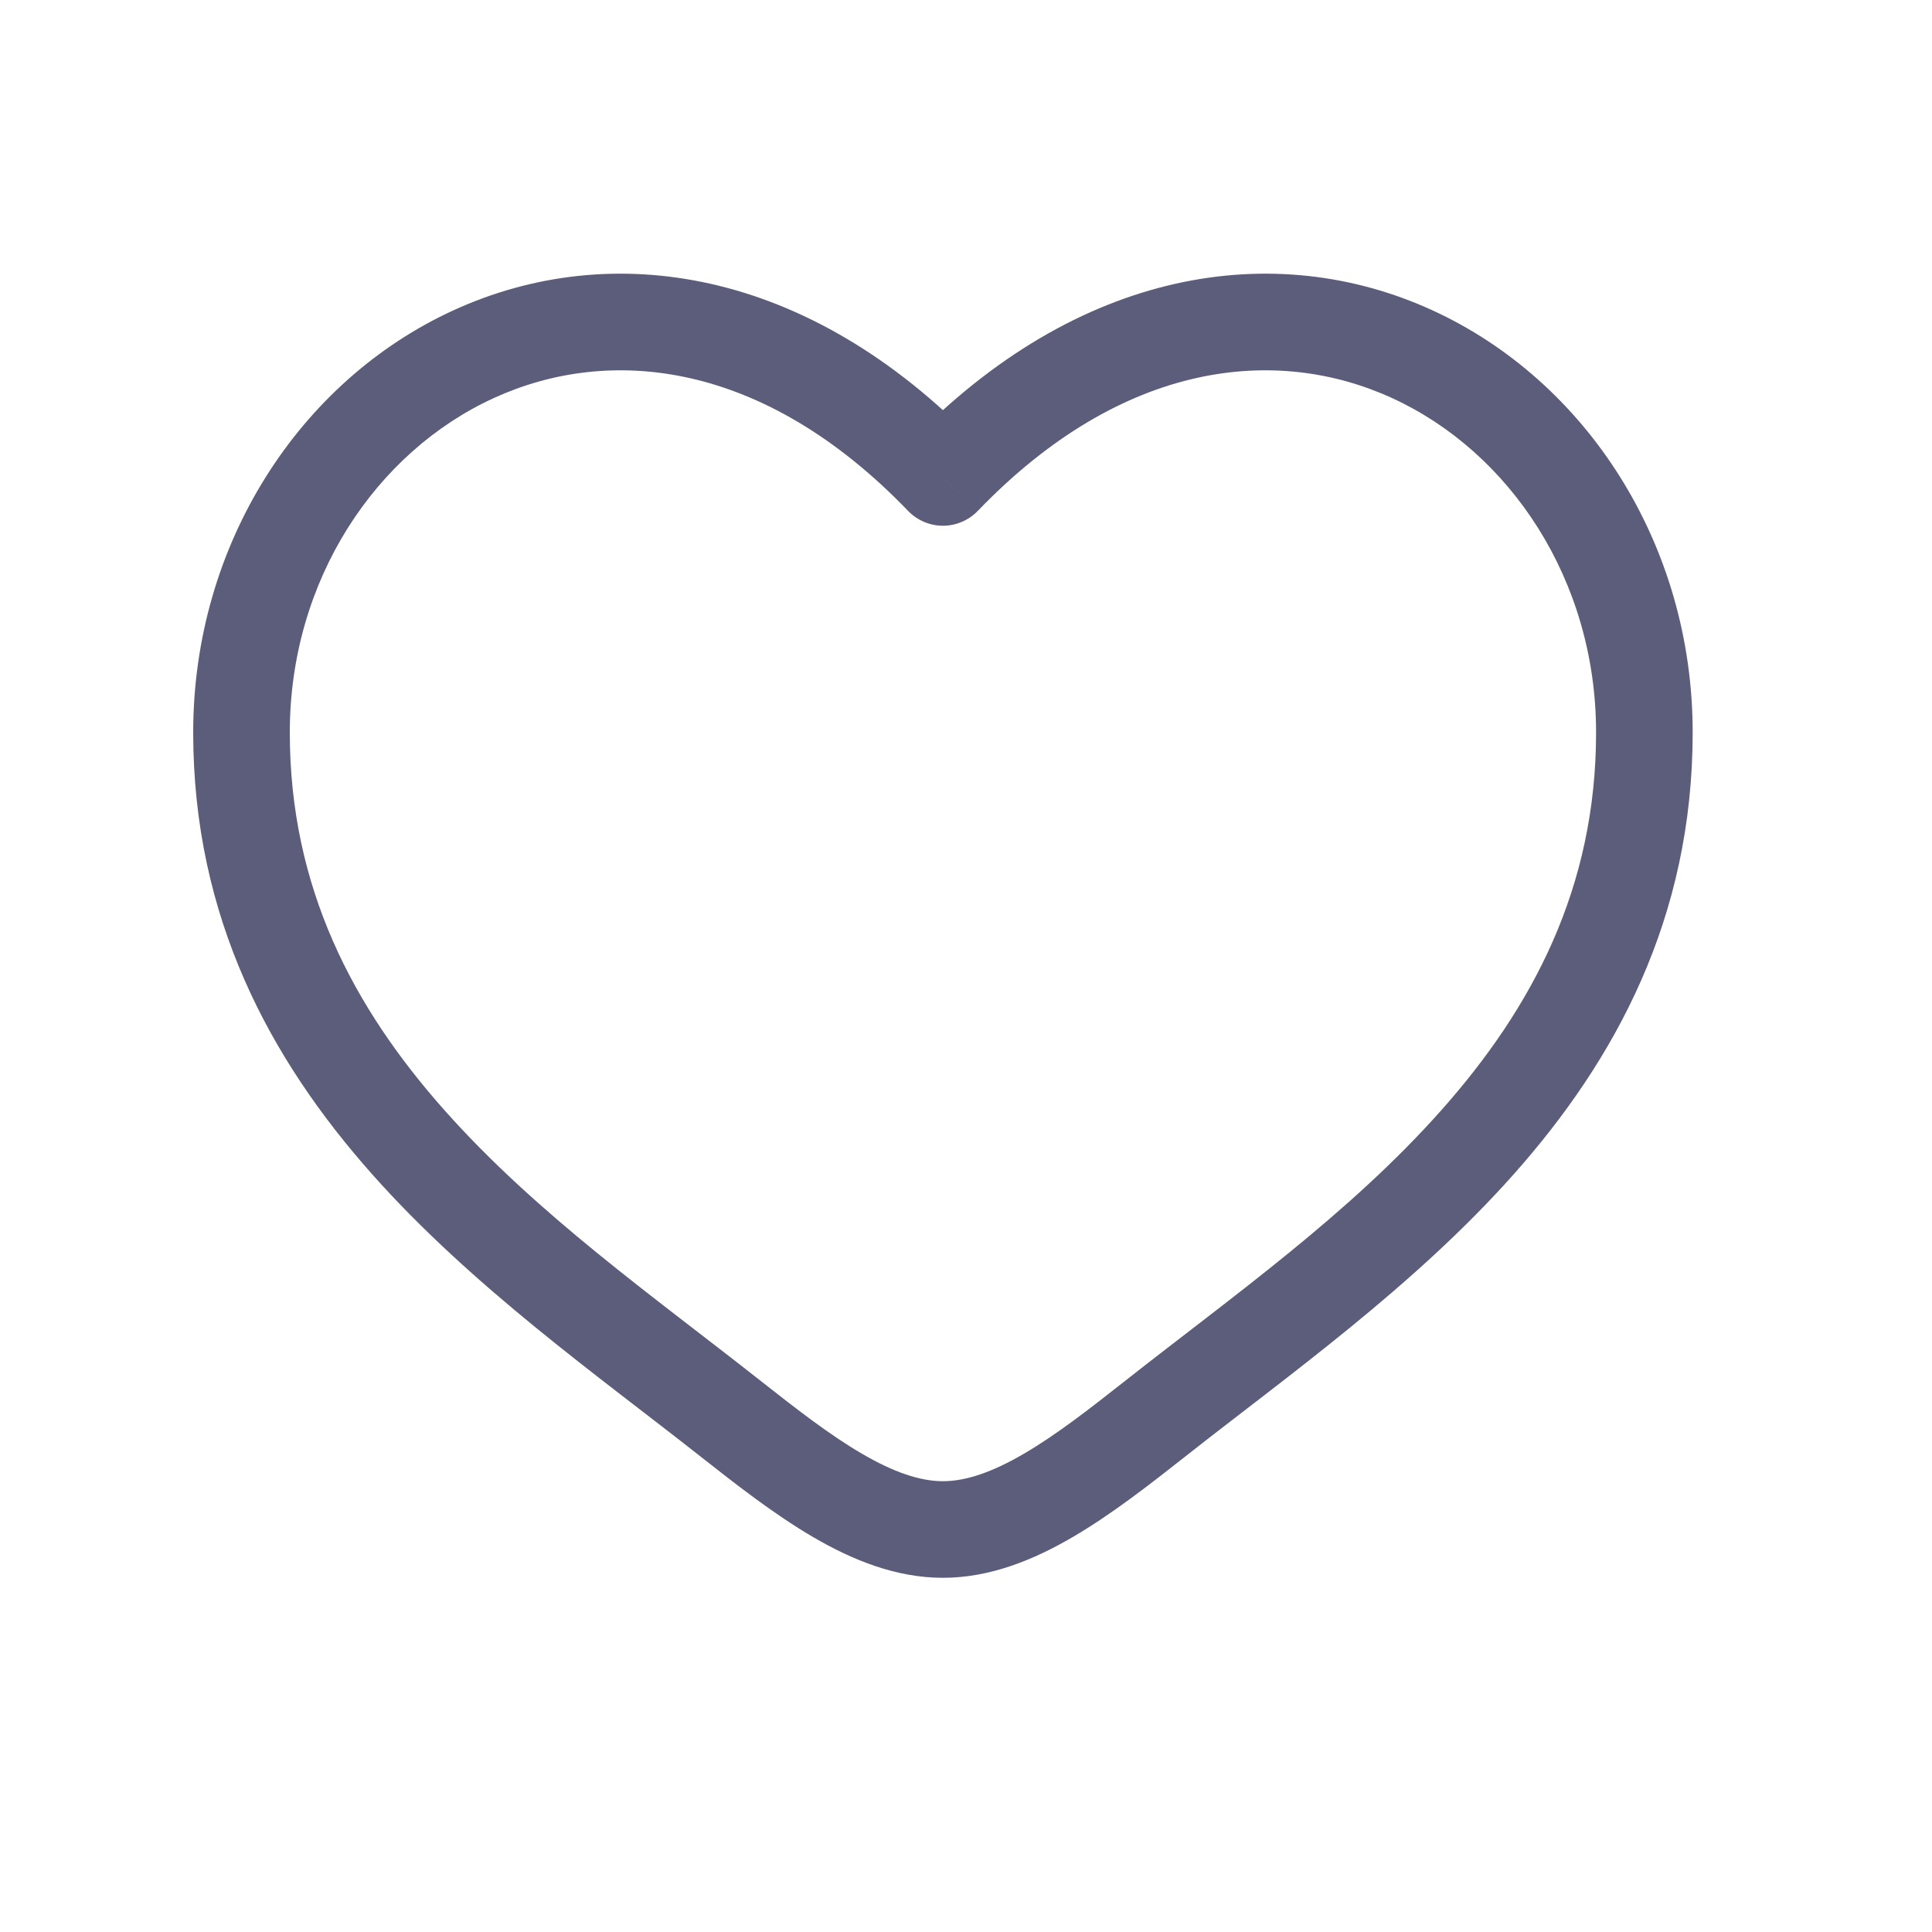
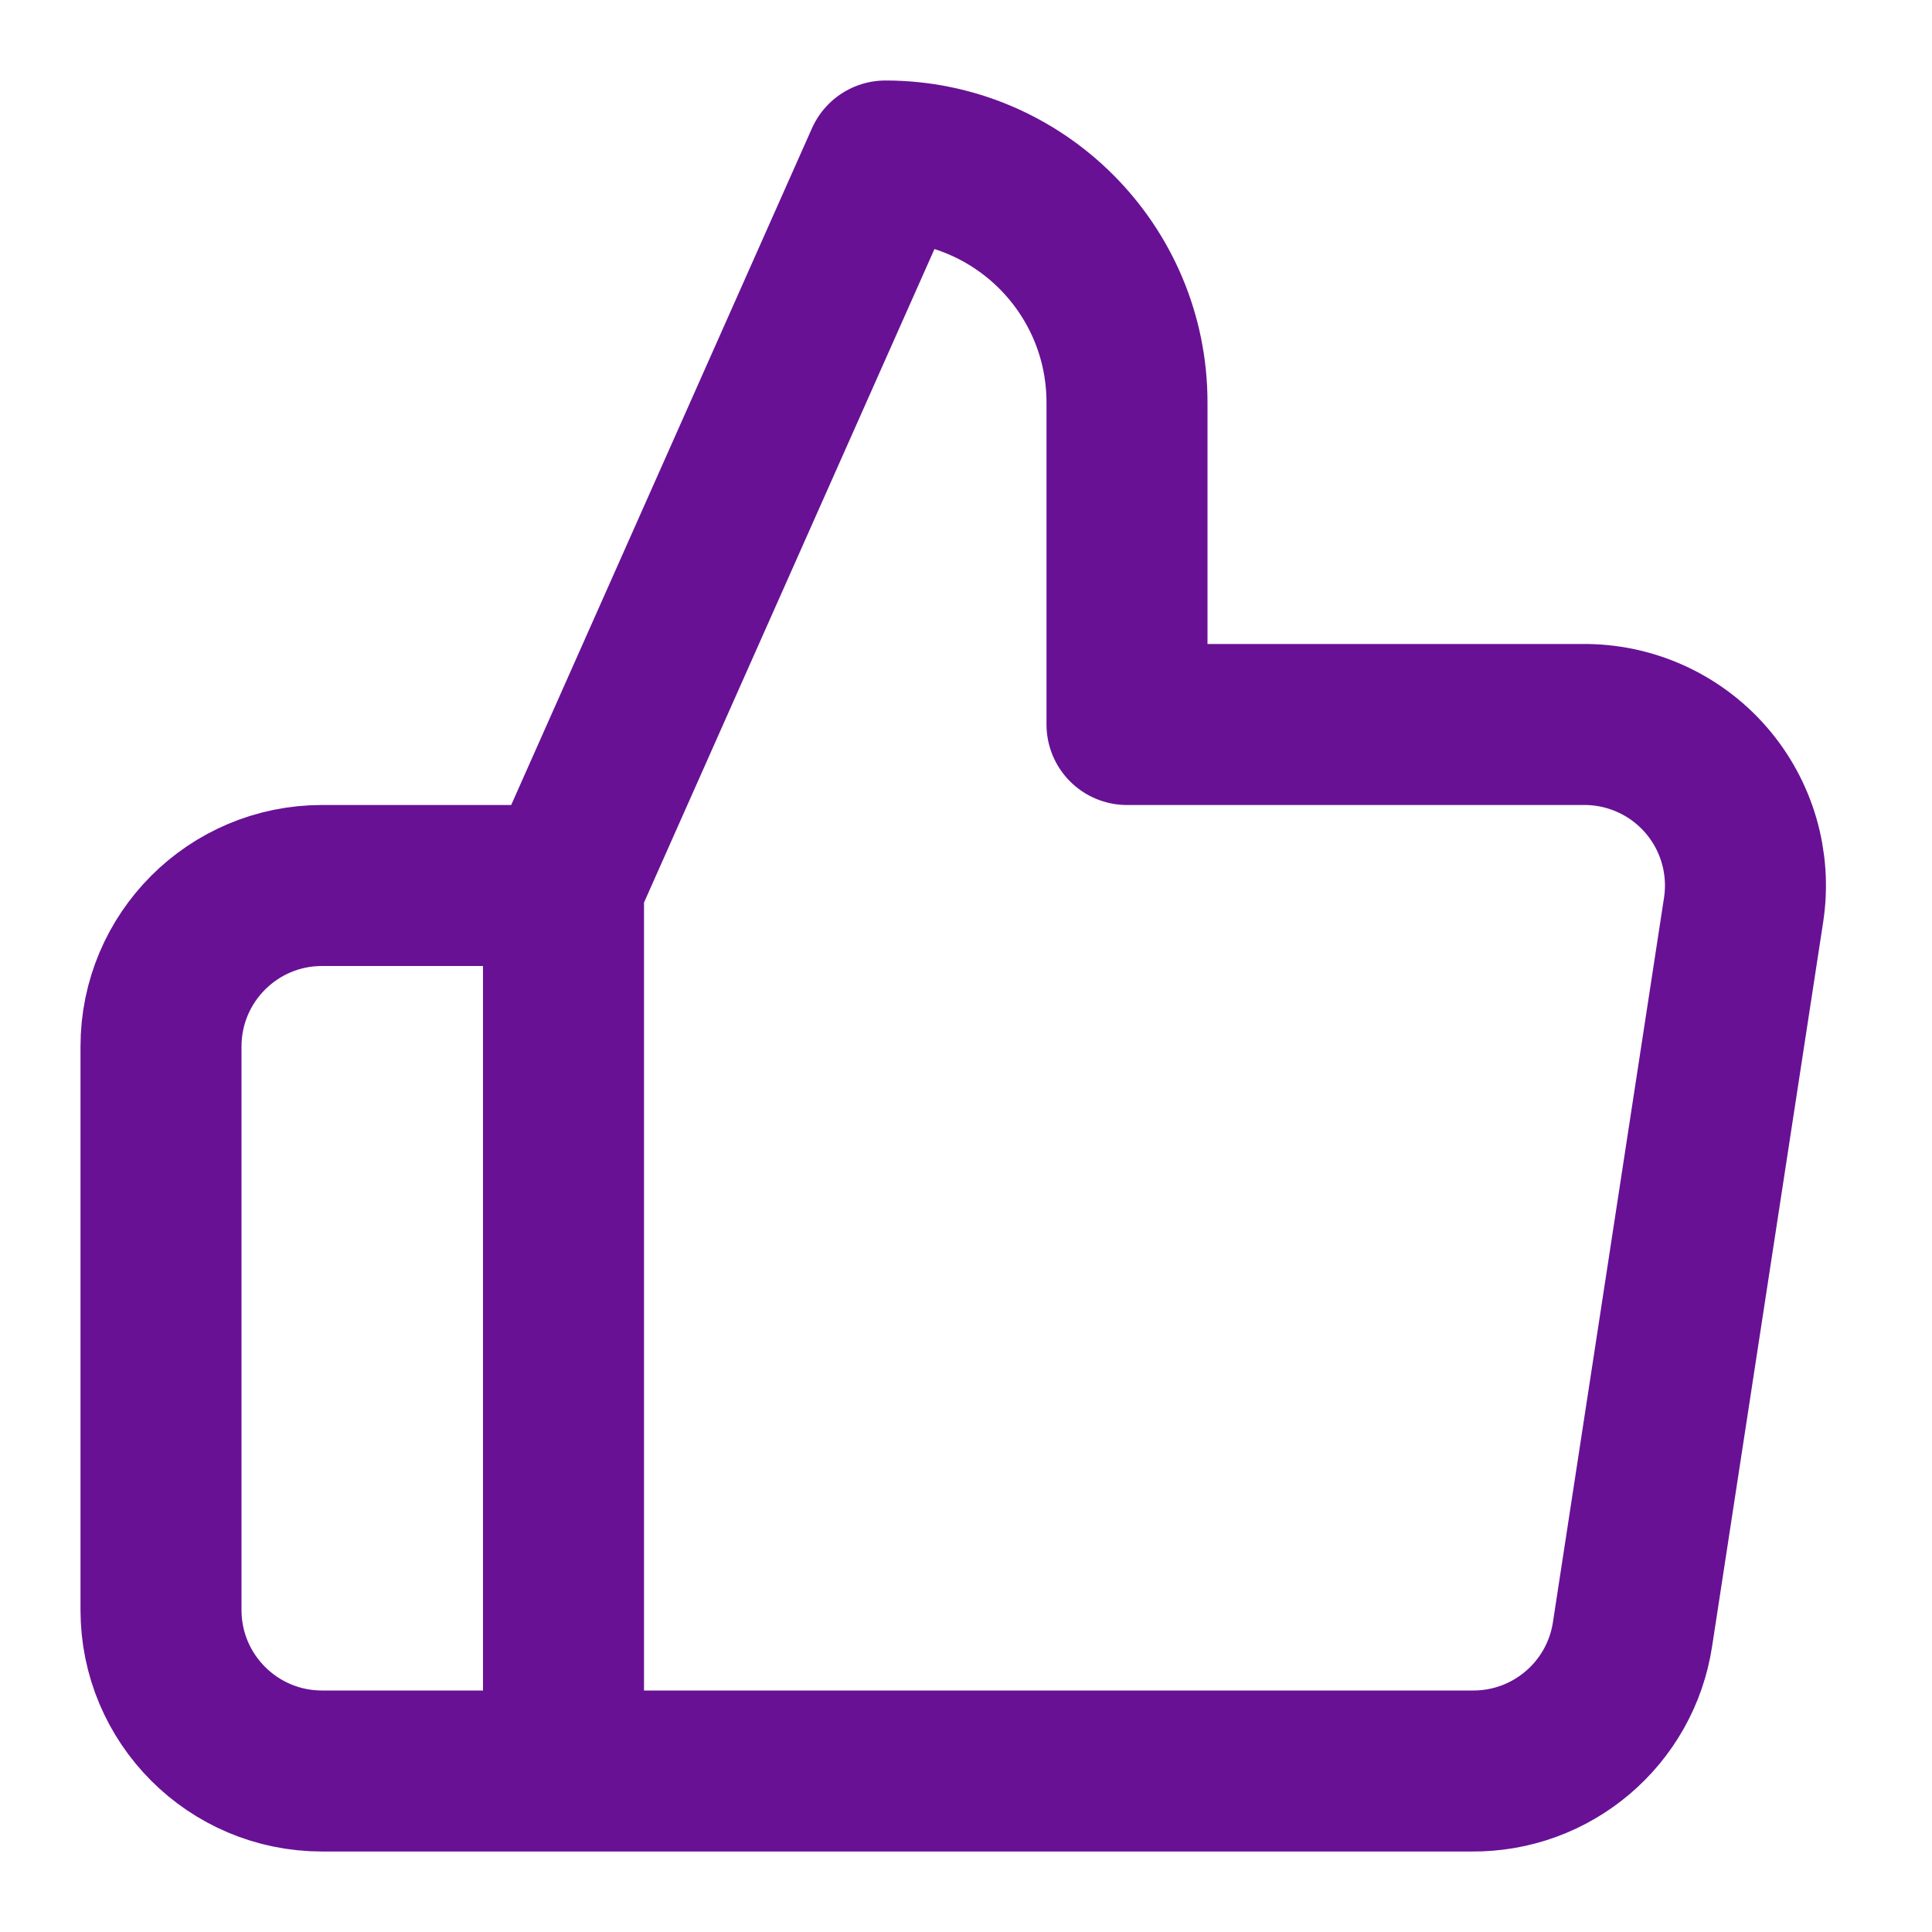
- <svg xmlns="http://www.w3.org/2000/svg" width="24" height="24" viewBox="0 0 24 24" fill="none">
-   <path d="M9.066 17.615L8.694 18.087V18.087L9.066 17.615ZM11.713 5.931L11.281 6.347C11.394 6.464 11.55 6.531 11.713 6.531C11.876 6.531 12.033 6.464 12.146 6.347L11.713 5.931ZM14.361 17.615L13.989 17.144L14.361 17.615ZM9.437 17.144C8.12 16.106 6.67 15.085 5.52 13.79C4.391 12.518 3.6 11.03 3.6 9.099H2.4C2.4 11.405 3.36 13.165 4.623 14.587C5.865 15.986 7.448 17.104 8.694 18.087L9.437 17.144ZM3.6 9.099C3.6 7.205 4.67 5.614 6.136 4.944C7.563 4.291 9.474 4.469 11.281 6.347L12.146 5.515C10.032 3.318 7.586 2.962 5.637 3.853C3.726 4.726 2.4 6.756 2.4 9.099H3.6ZM8.694 18.087C9.141 18.439 9.618 18.812 10.099 19.093C10.581 19.375 11.125 19.6 11.713 19.6V18.4C11.43 18.4 11.103 18.29 10.705 18.057C10.307 17.825 9.895 17.505 9.437 17.144L8.694 18.087ZM14.732 18.087C15.978 17.104 17.561 15.986 18.804 14.587C20.067 13.165 21.027 11.405 21.027 9.099H19.827C19.827 11.03 19.035 12.518 17.906 13.79C16.757 15.085 15.307 16.106 13.989 17.144L14.732 18.087ZM21.027 9.099C21.027 6.756 19.701 4.726 17.79 3.853C15.841 2.962 13.395 3.318 11.281 5.515L12.146 6.347C13.952 4.469 15.863 4.291 17.291 4.944C18.756 5.614 19.827 7.205 19.827 9.099H21.027ZM13.989 17.144C13.531 17.505 13.12 17.825 12.722 18.057C12.324 18.29 11.997 18.4 11.713 18.4V19.6C12.301 19.6 12.845 19.375 13.327 19.093C13.809 18.812 14.285 18.439 14.732 18.087L13.989 17.144Z" fill="#5C5C7B" />
+ <svg xmlns="http://www.w3.org/2000/svg" width="24" height="24" viewBox="0 0 24 24" fill="none" stroke="#681195" stroke-width="2" stroke-linecap="round" stroke-linejoin="round" class="feather feather-thumbs-up">
+   <path d="M14 9V5a3 3 0 0 0-3-3l-4 9v11h11.28a2 2 0 0 0 2-1.7l1.38-9a2 2 0 0 0-2-2.3zM7 22H4a2 2 0 0 1-2-2v-7a2 2 0 0 1 2-2h3" />
</svg>
